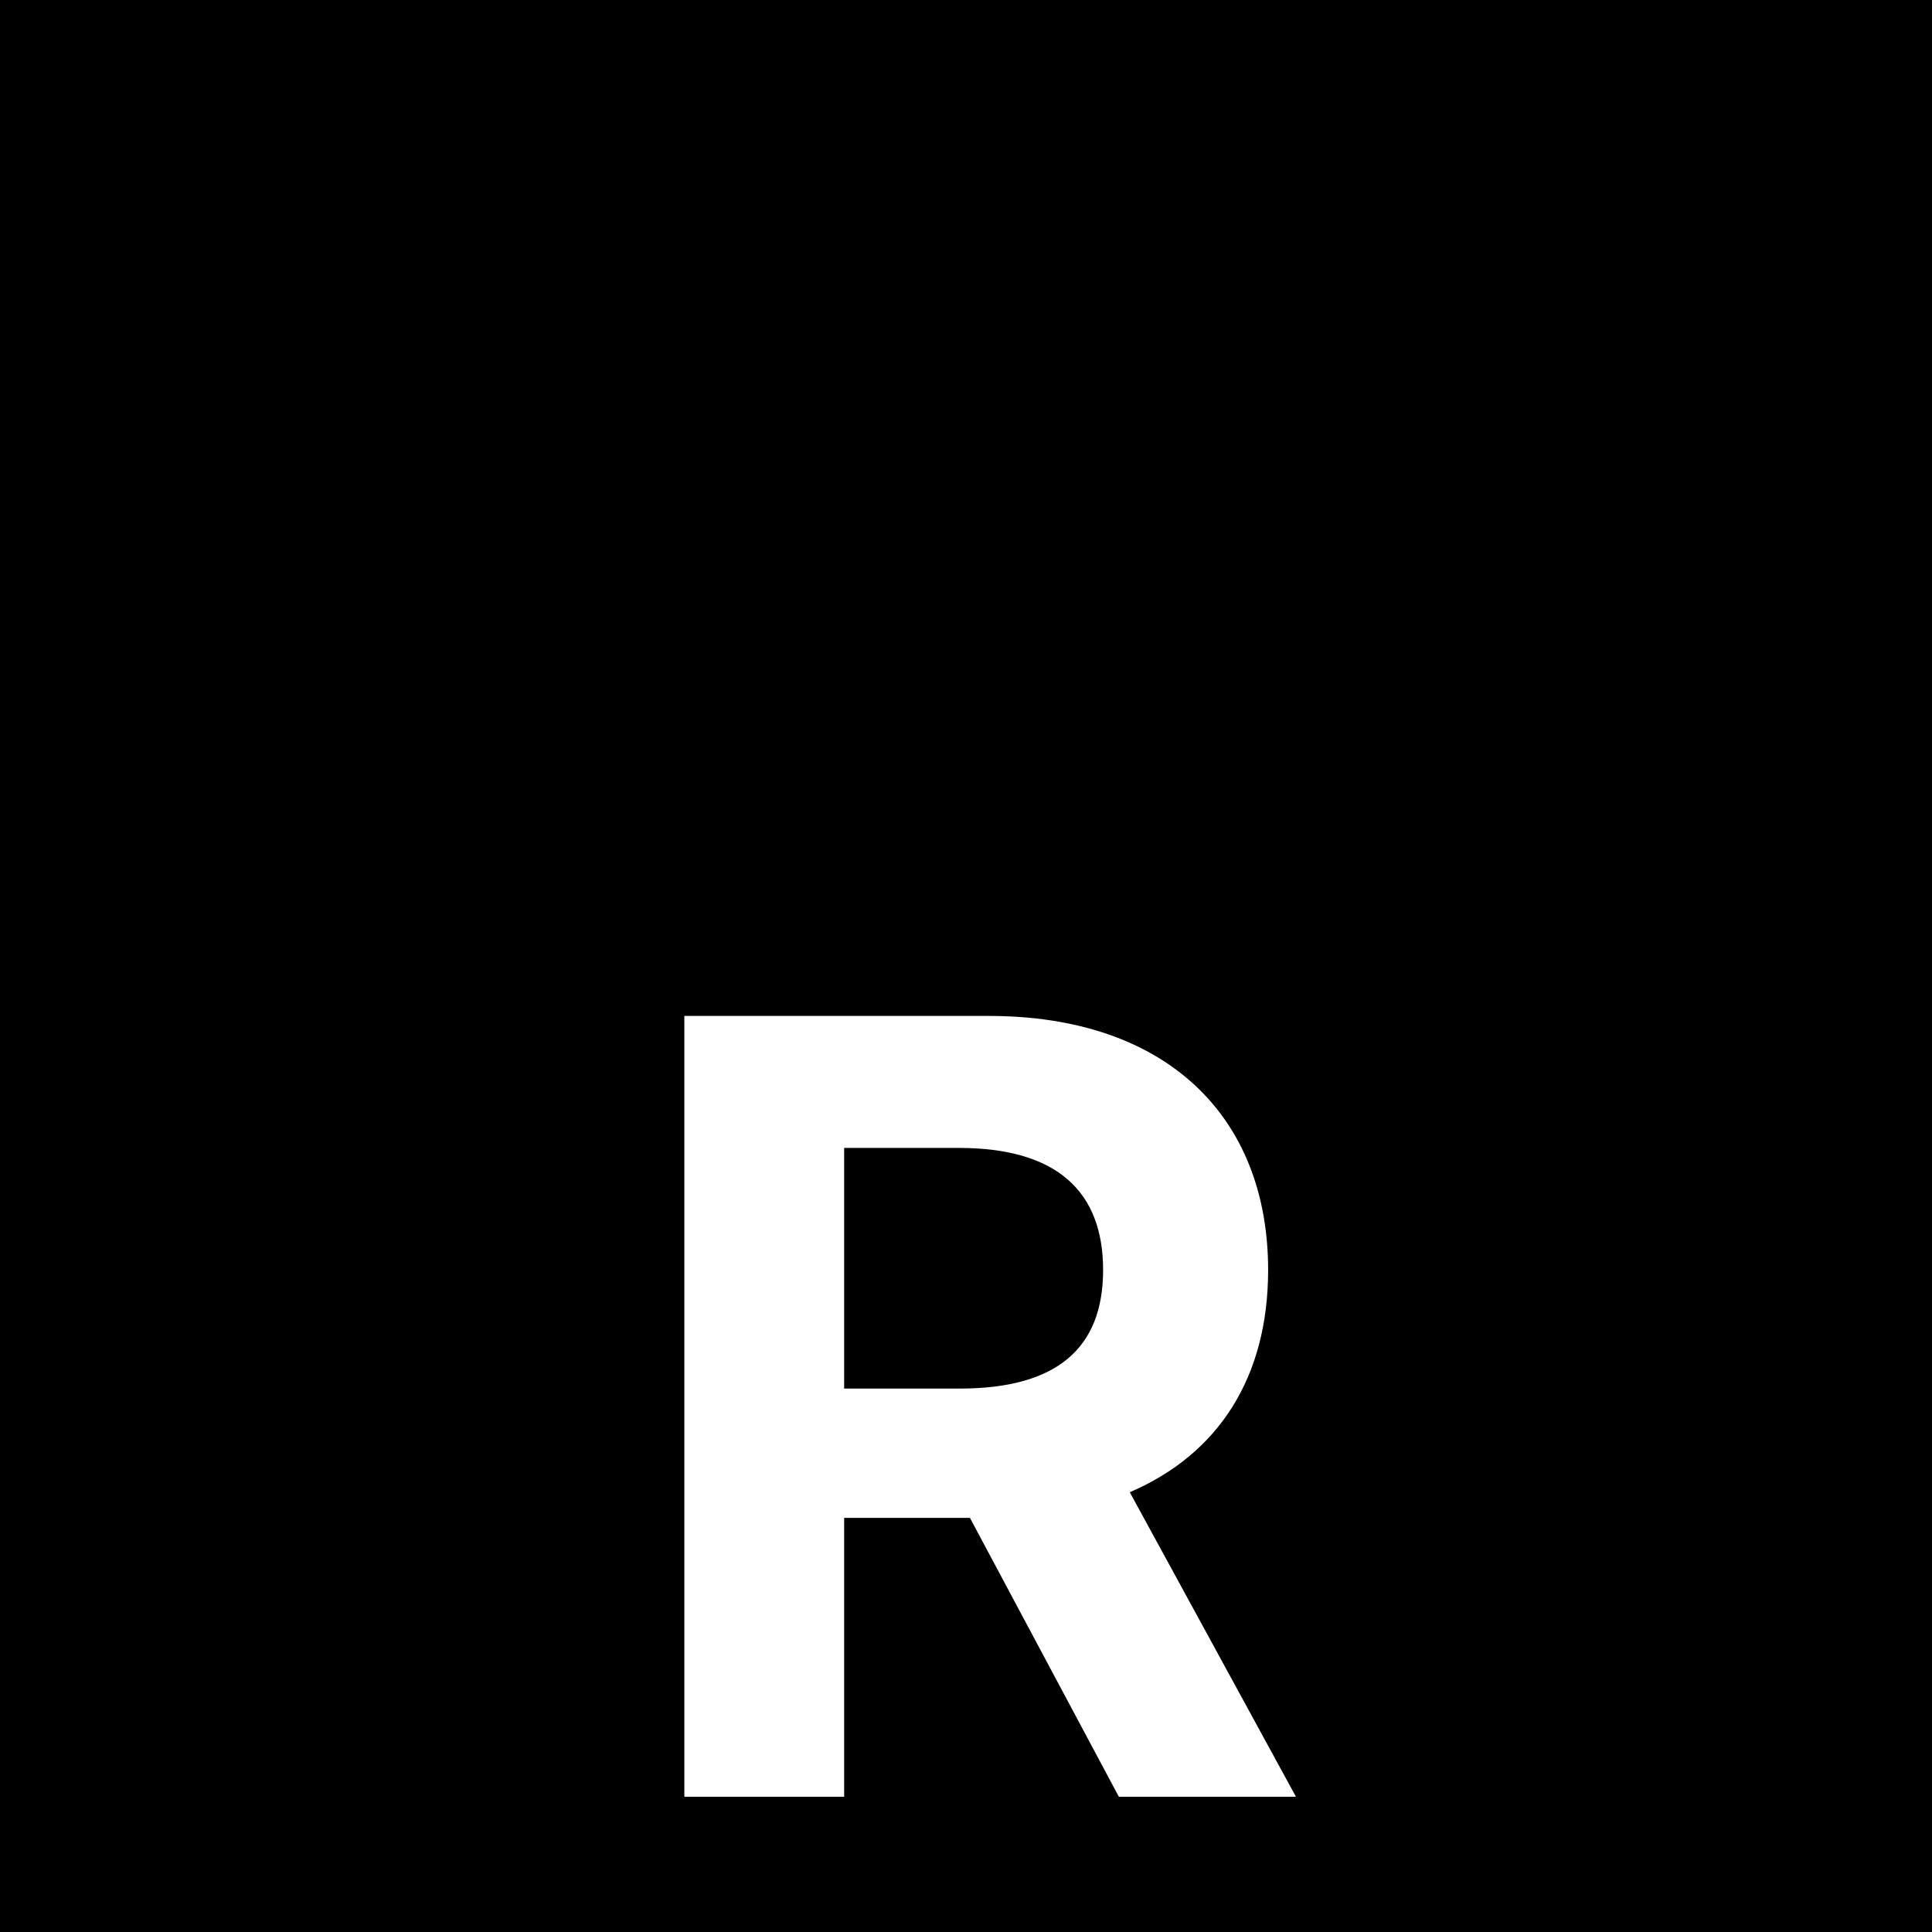
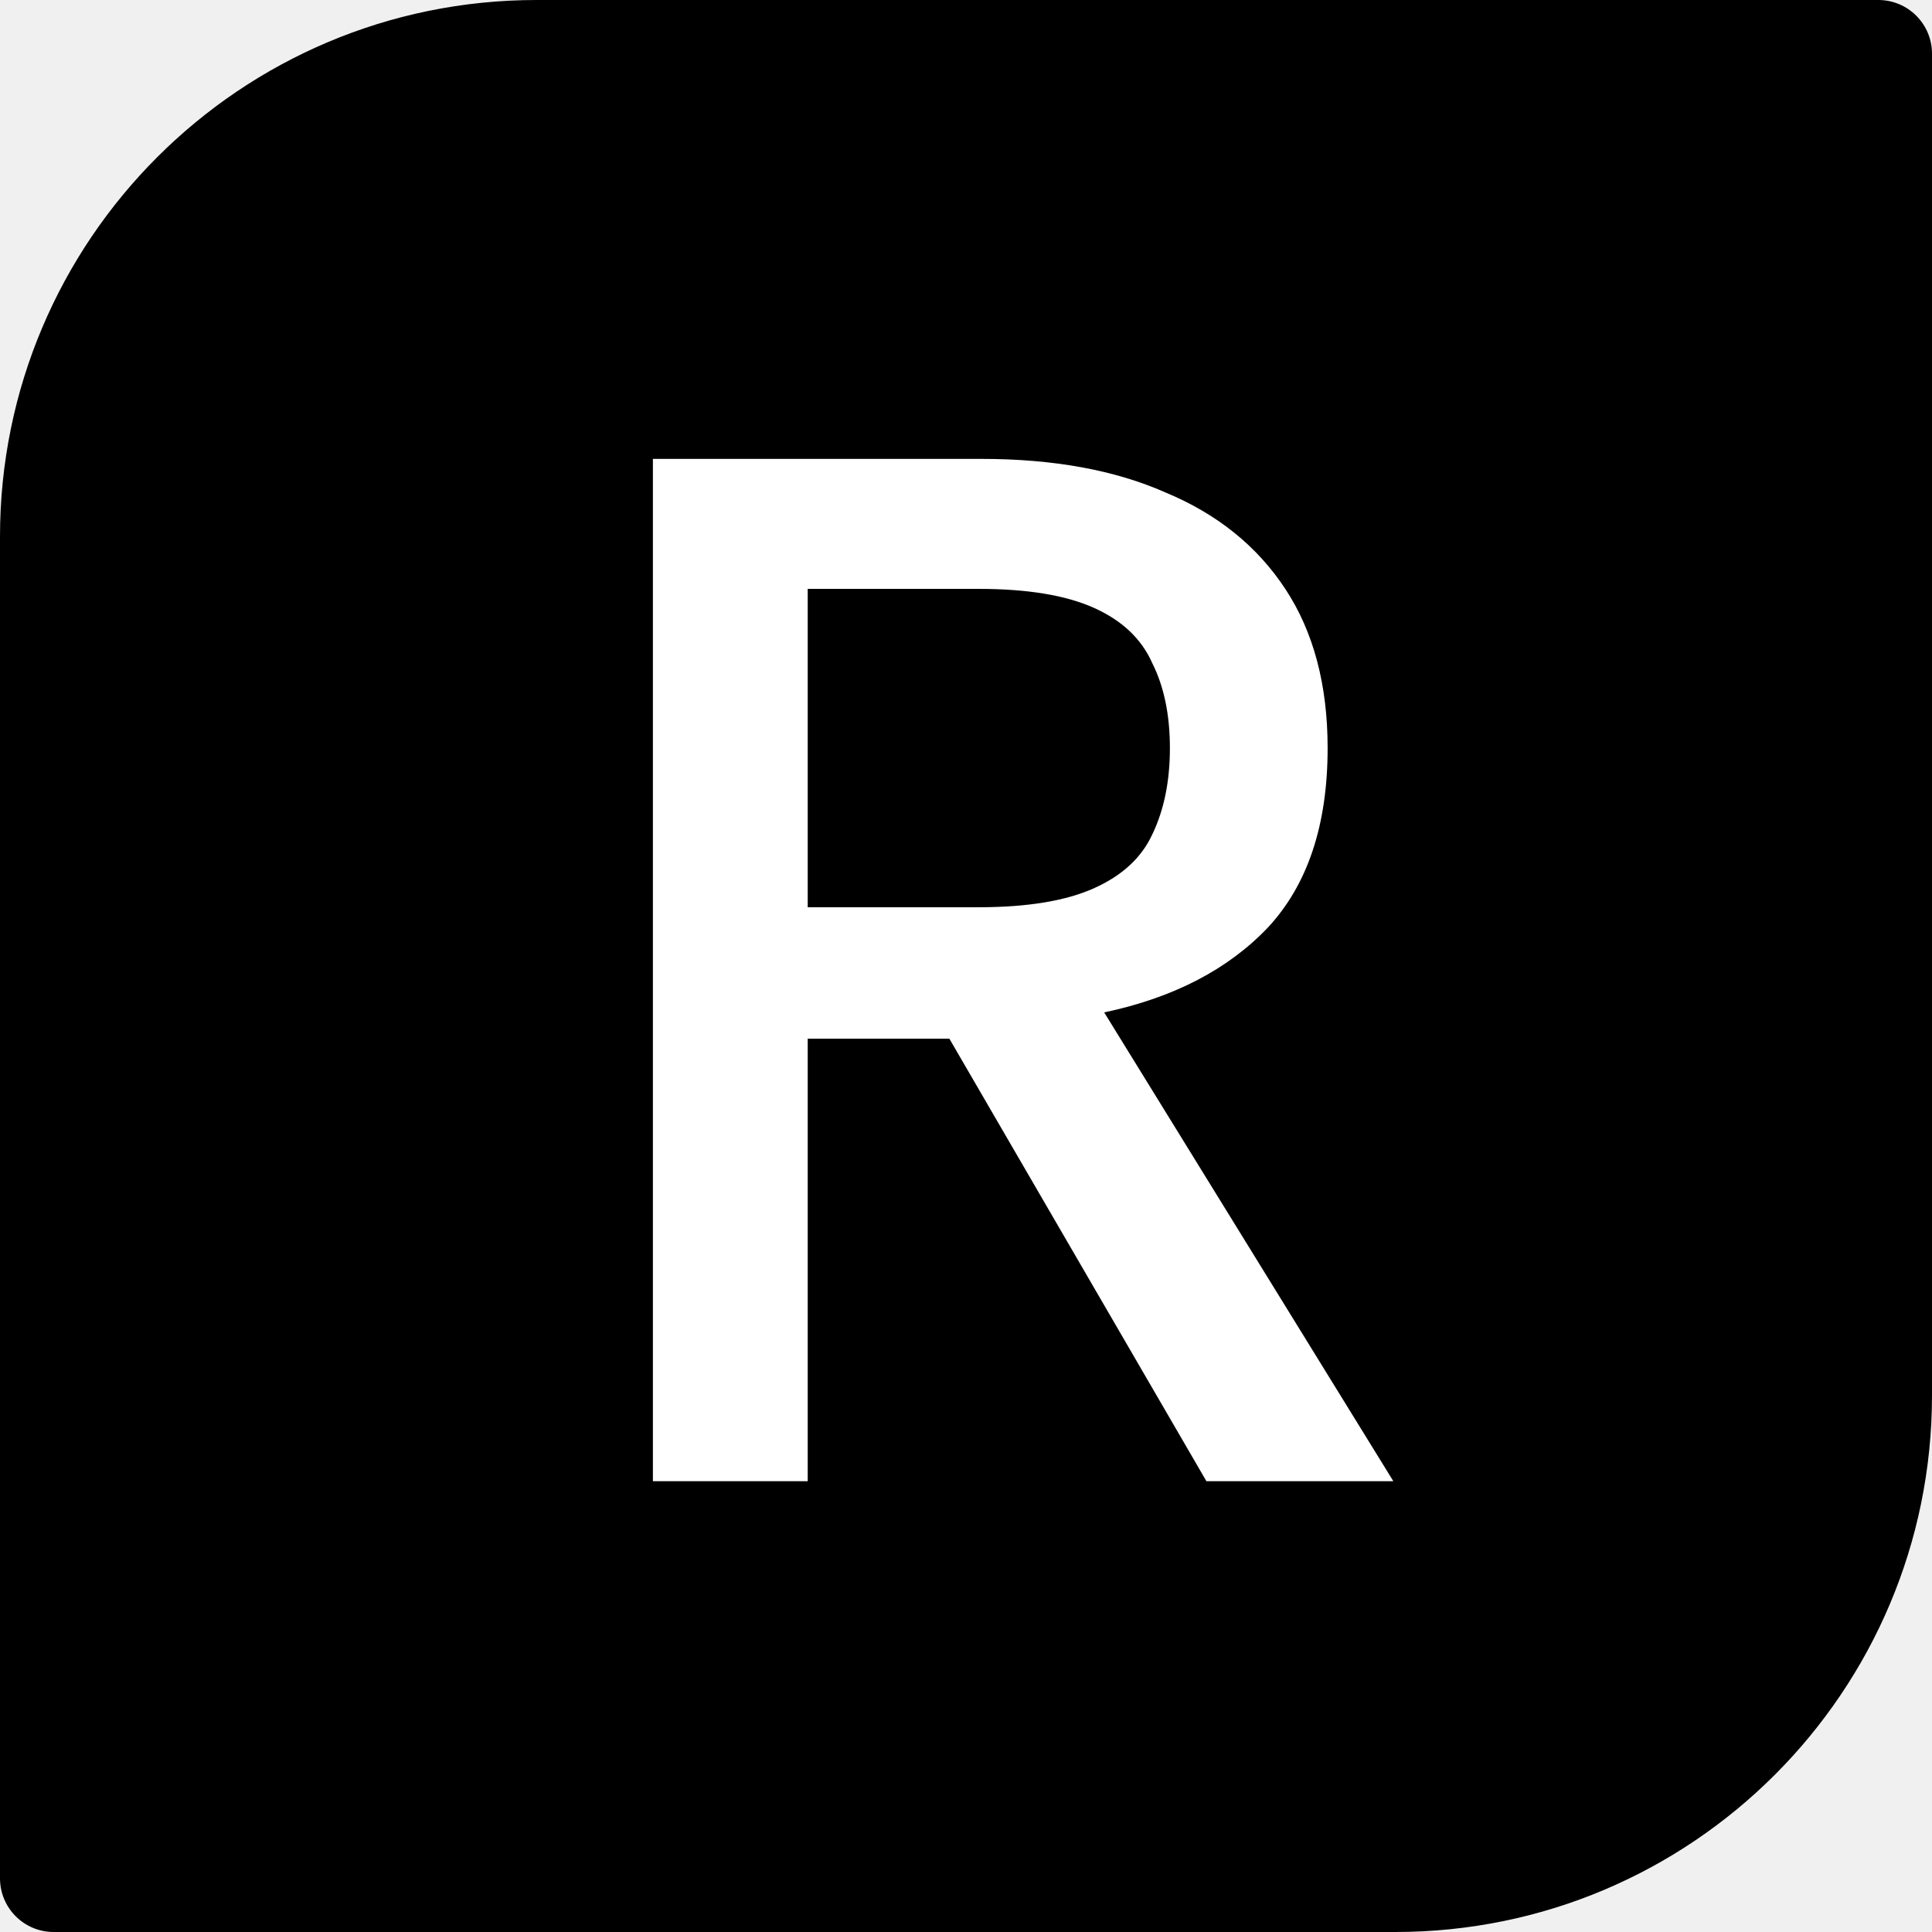
- <svg xmlns="http://www.w3.org/2000/svg" viewBox="0 0 180 180">
-   <rect width="180" height="180" fill="#000000" />
-   <text x="90" y="130" font-family="'Rethink Sans', -apple-system, BlinkMacSystemFont, 'Segoe UI', sans-serif" font-size="100" font-weight="700" fill="#ffffff" text-anchor="middle" dominant-baseline="middle">R</text>
+ <svg xmlns="http://www.w3.org/2000/svg" width="180" height="180" viewBox="0 0 180 180" fill="none">
+   <g clip-path="url(#clip0_139_23447)">
+     <path d="M180 0H0V180H180V0Z" fill="black" />
+     <path d="M60.83 138V42.754H91.444C98.157 42.754 103.872 43.797 108.589 45.884C113.396 47.879 117.115 50.873 119.746 54.864C122.377 58.855 123.692 63.799 123.692 69.695C123.692 76.861 121.832 82.44 118.113 86.431C114.394 90.332 109.314 92.962 102.874 94.323L129.815 138H112.399L88.451 96.772H75.253V138H60.83ZM75.253 84.526H91.172C95.708 84.526 99.291 83.937 101.921 82.757C104.552 81.578 106.366 79.9 107.364 77.723C108.453 75.455 108.997 72.779 108.997 69.695C108.997 66.611 108.453 63.98 107.364 61.803C106.366 59.535 104.552 57.812 101.921 56.633C99.291 55.453 95.708 54.864 91.172 54.864H75.253V84.526Z" fill="white" />
+   </g>
+   <defs>
+     <clipPath id="clip0_139_23447">
+       <path d="M0 50C0 22.386 22.386 0 50 0H175C177.761 0 180 2.239 180 5V130C180 157.614 157.614 180 130 180H5C2.239 180 0 177.761 0 175V50Z" fill="white" />
+     </clipPath>
+   </defs>
</svg>
